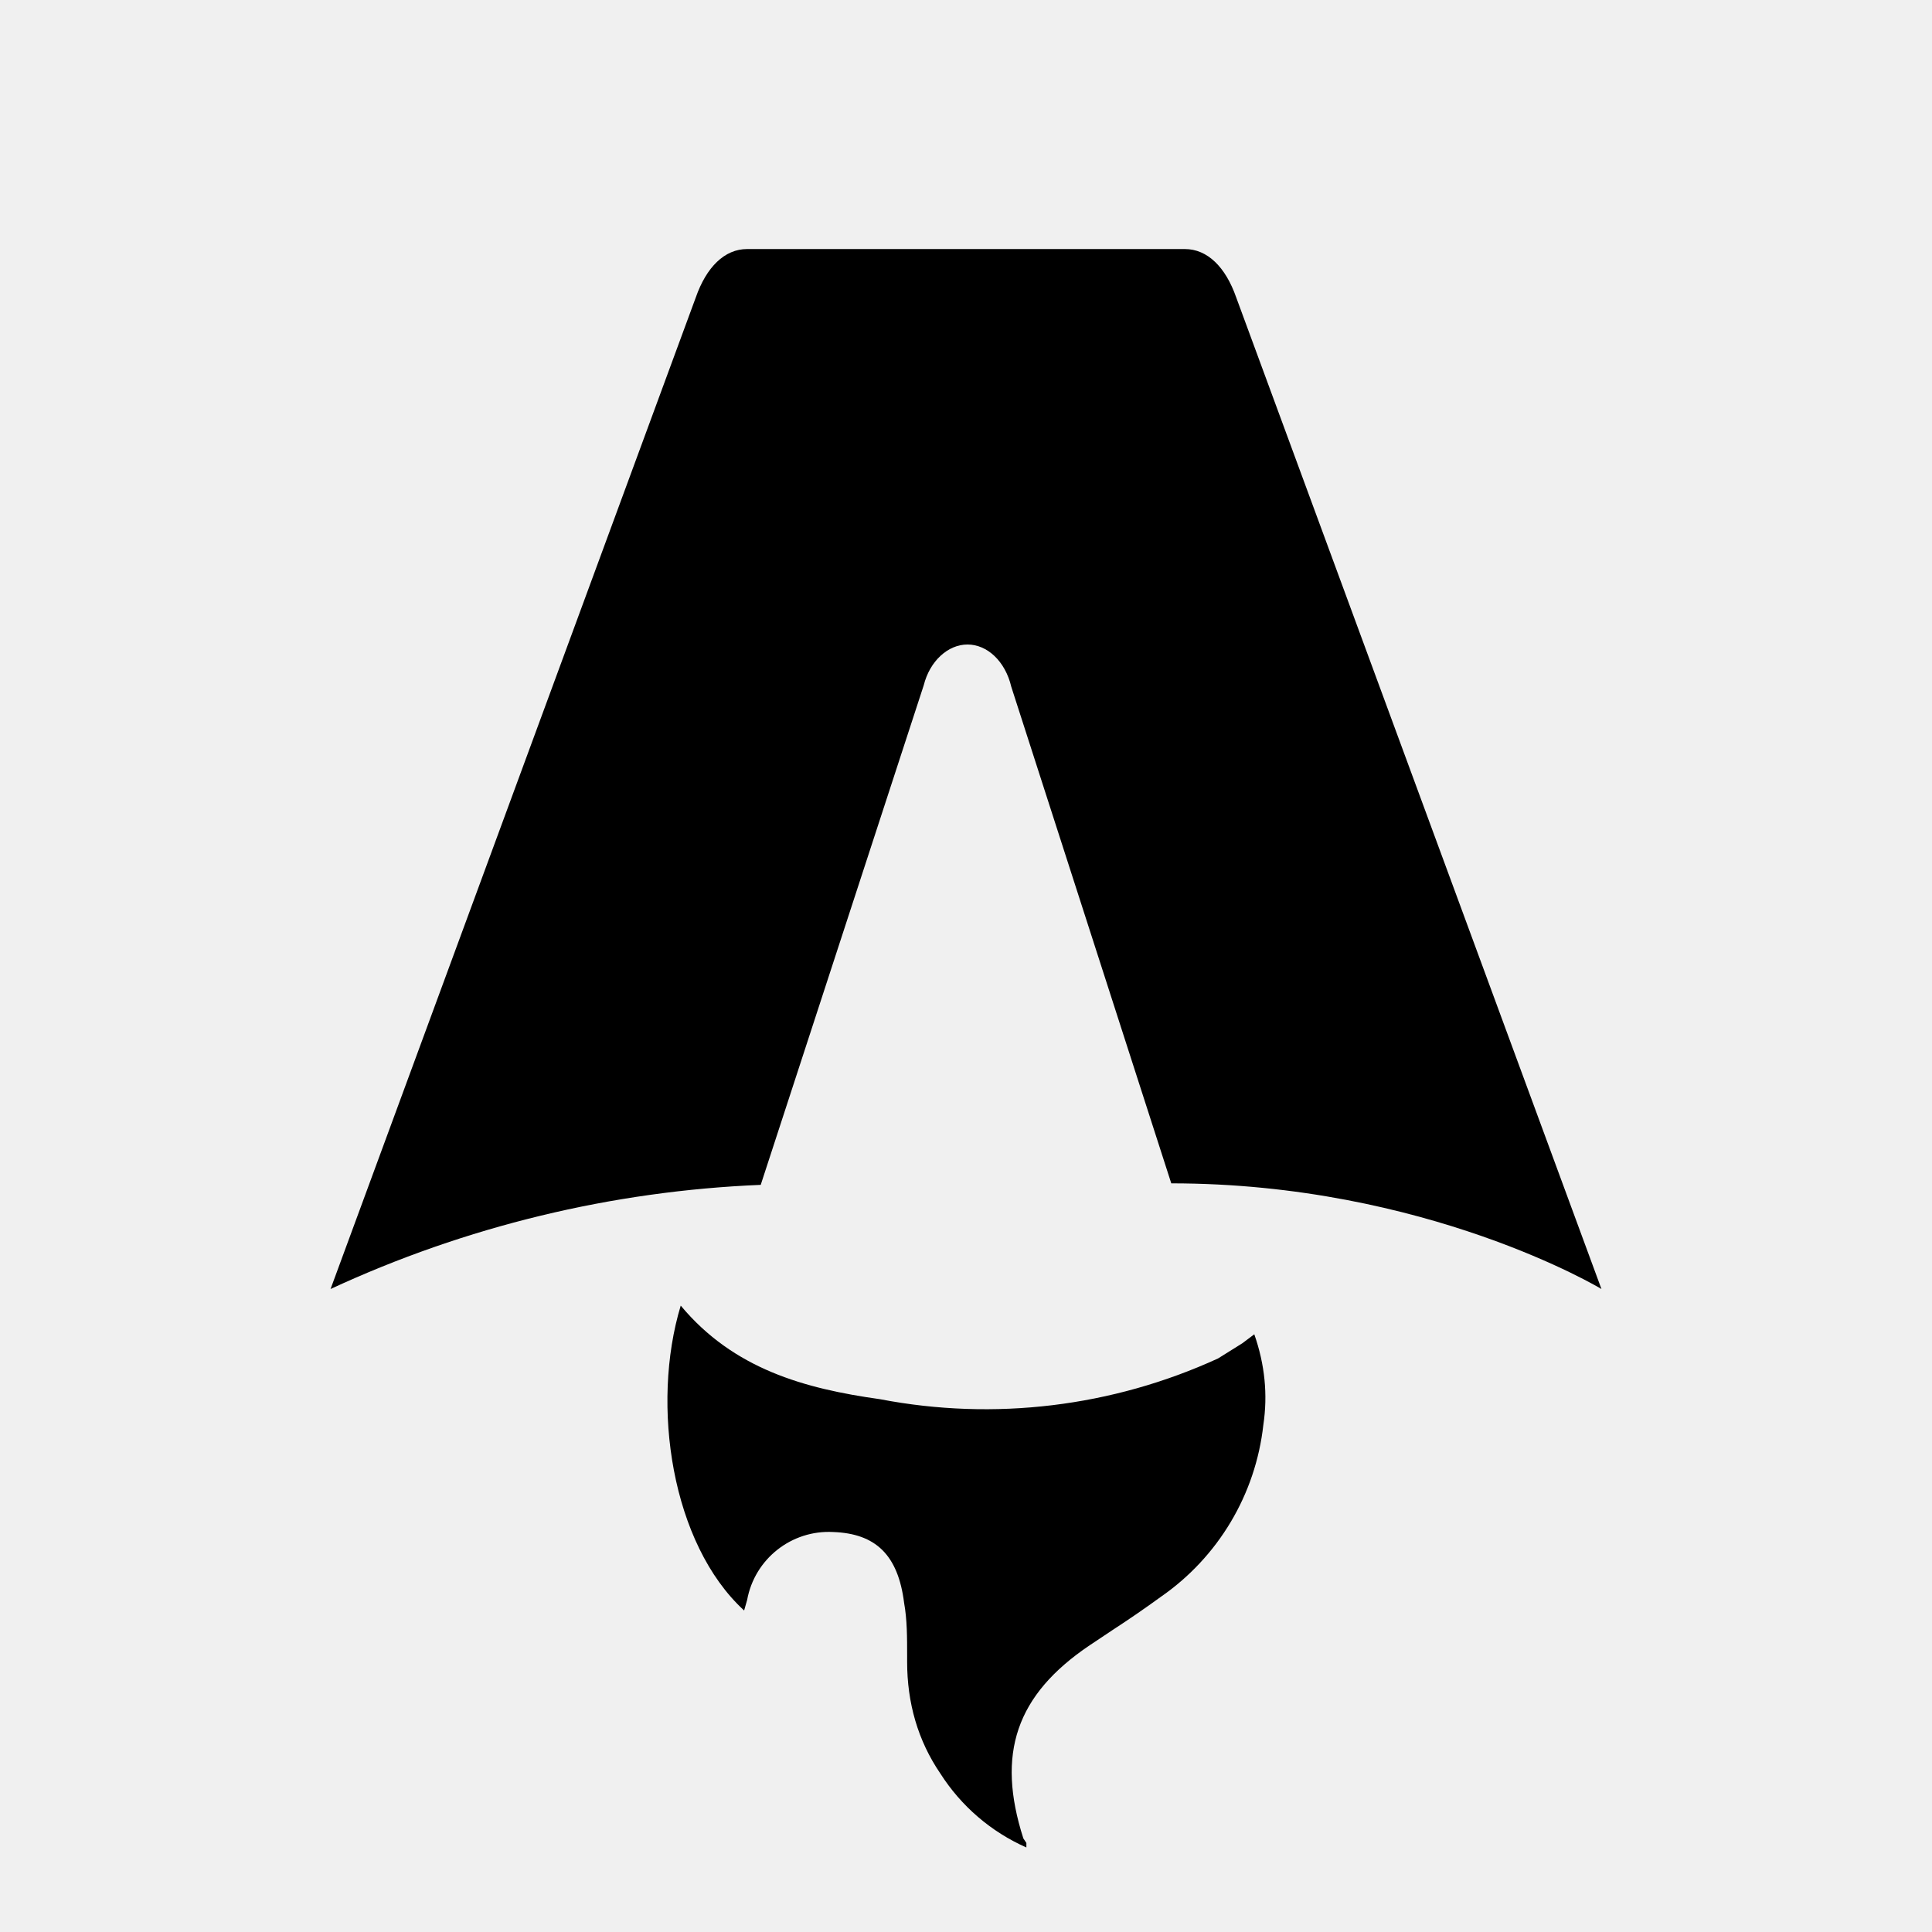
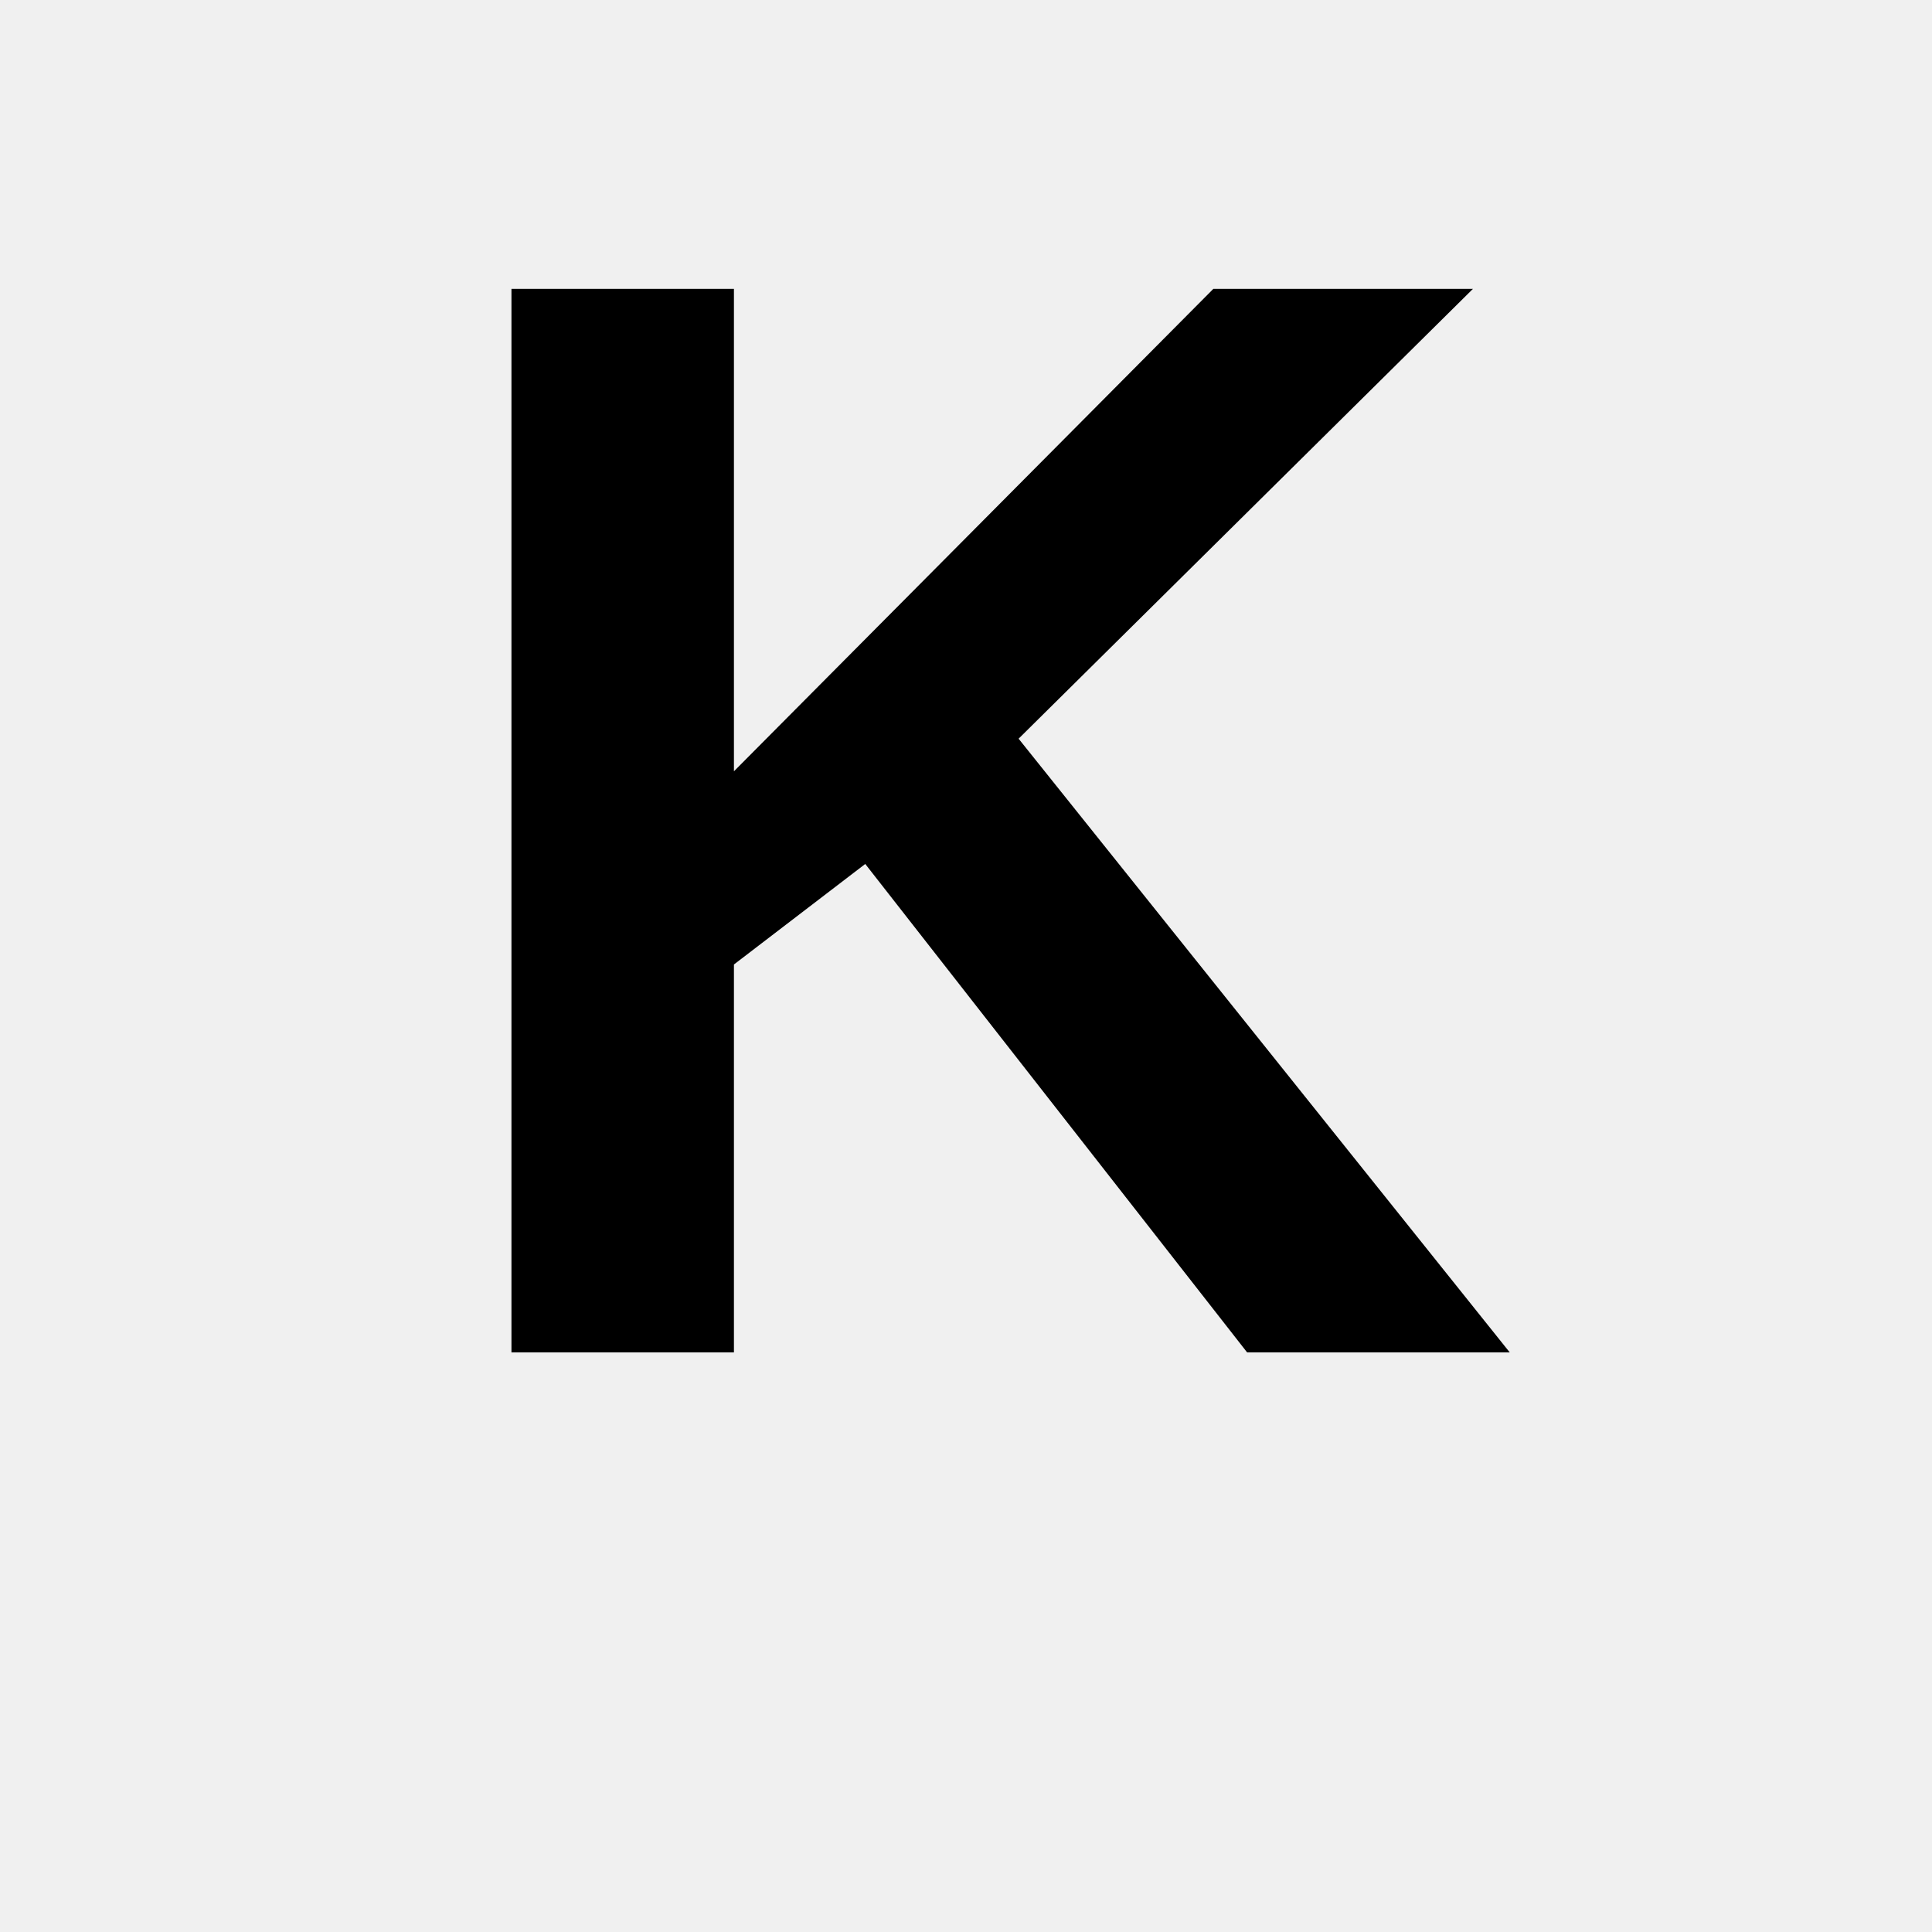
- <svg xmlns="http://www.w3.org/2000/svg" fill="none" viewBox="0 0 128 128">
-   <path d="M50.4 78.5a75.1 75.1 0 0 0-28.5 6.9l24.2-65.7c.7-2 1.9-3.2 3.4-3.2h29c1.5 0 2.7 1.2 3.4 3.2l24.2 65.7s-11.6-7-28.5-7L67 45.5c-.4-1.7-1.6-2.8-2.9-2.8-1.3 0-2.5 1.1-2.9 2.7L50.4 78.5Zm-1.1 28.2Zm-4.2-20.2c-2 6.6-.6 15.8 4.2 20.2a17.5 17.5 0 0 1 .2-.7 5.5 5.5 0 0 1 5.7-4.5c2.8.1 4.3 1.5 4.7 4.7.2 1.1.2 2.3.2 3.5v.4c0 2.7.7 5.2 2.2 7.4a13 13 0 0 0 5.7 4.9v-.3l-.2-.3c-1.8-5.6-.5-9.5 4.4-12.8l1.5-1a73 73 0 0 0 3.2-2.2 16 16 0 0 0 6.8-11.4c.3-2 .1-4-.6-6l-.8.6-1.6 1a37 37 0 0 1-22.4 2.7c-5-.7-9.7-2-13.2-6.2Z" />
-   <style>
-         path { fill: #000; }
-         @media (prefers-color-scheme: dark) {
-             path { fill: #FFF; }
-         }
-     </style>
+ <svg xmlns="http://www.w3.org/2000/svg" viewBox="0 0 100 100">
+   <text x="50" y="70" font-size="80" text-anchor="middle" font-family="Arial, sans-serif" font-weight="900" fill="black">
+     K
+   </text>
</svg>
